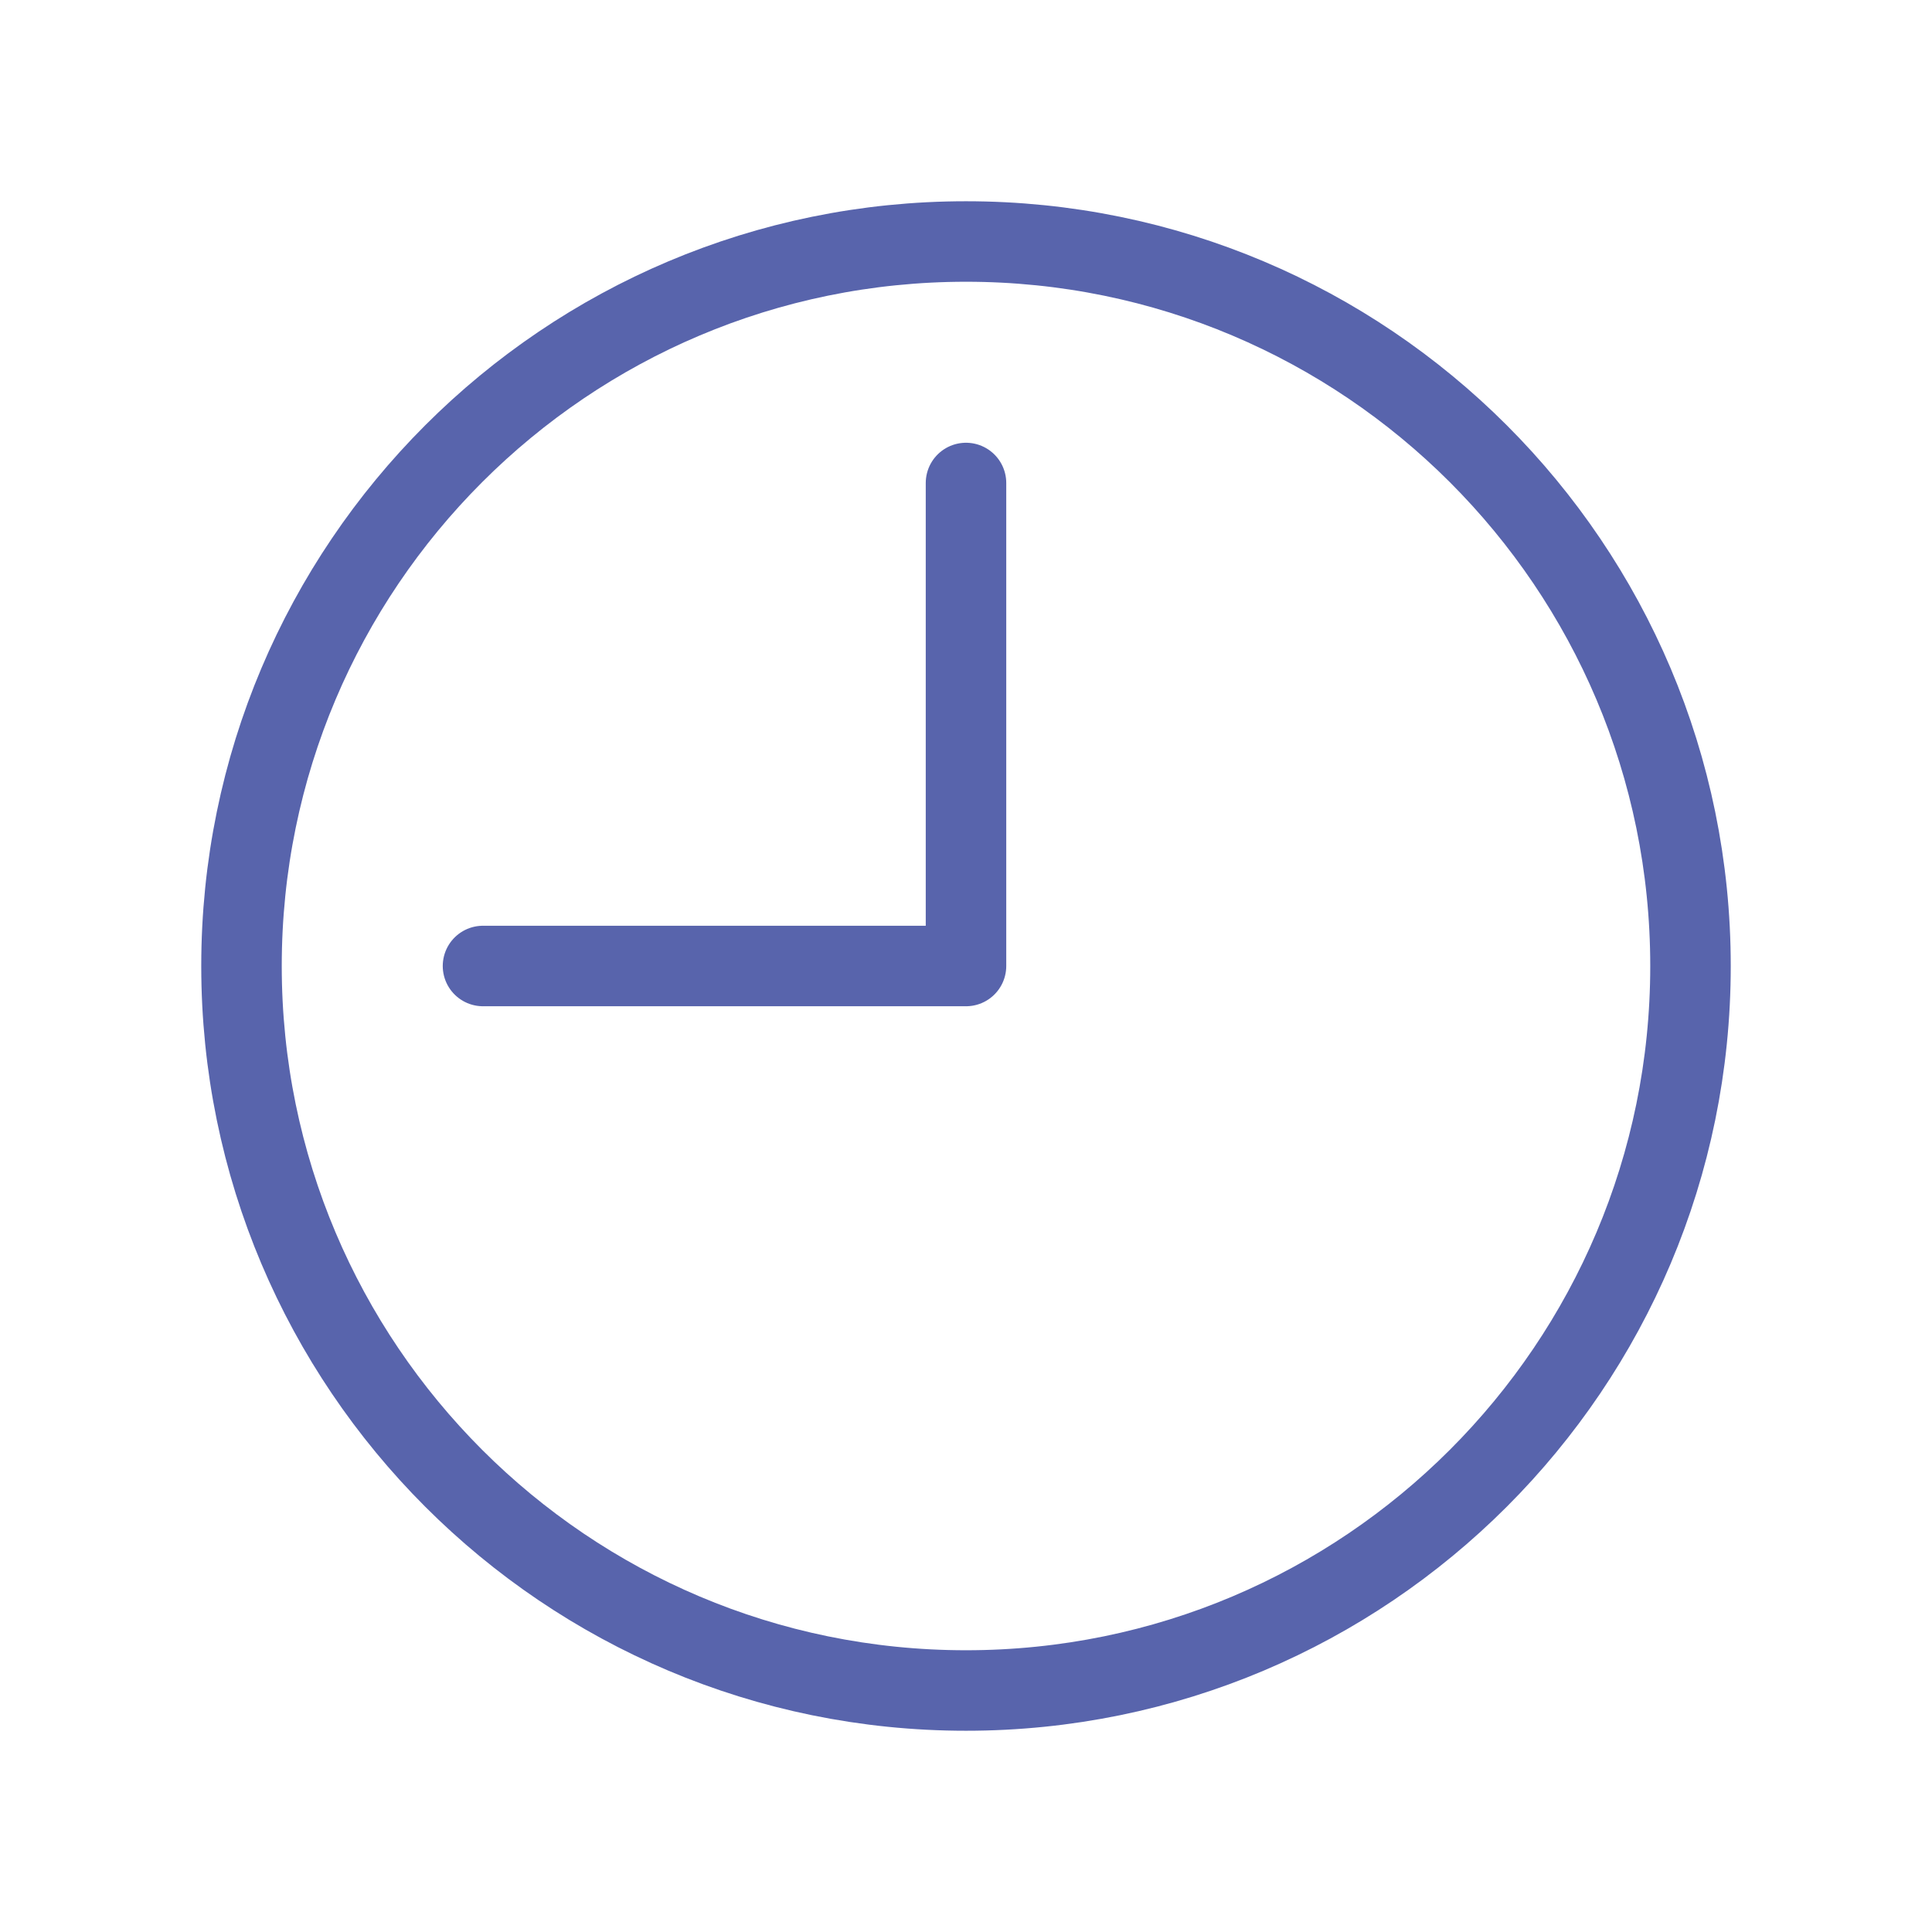
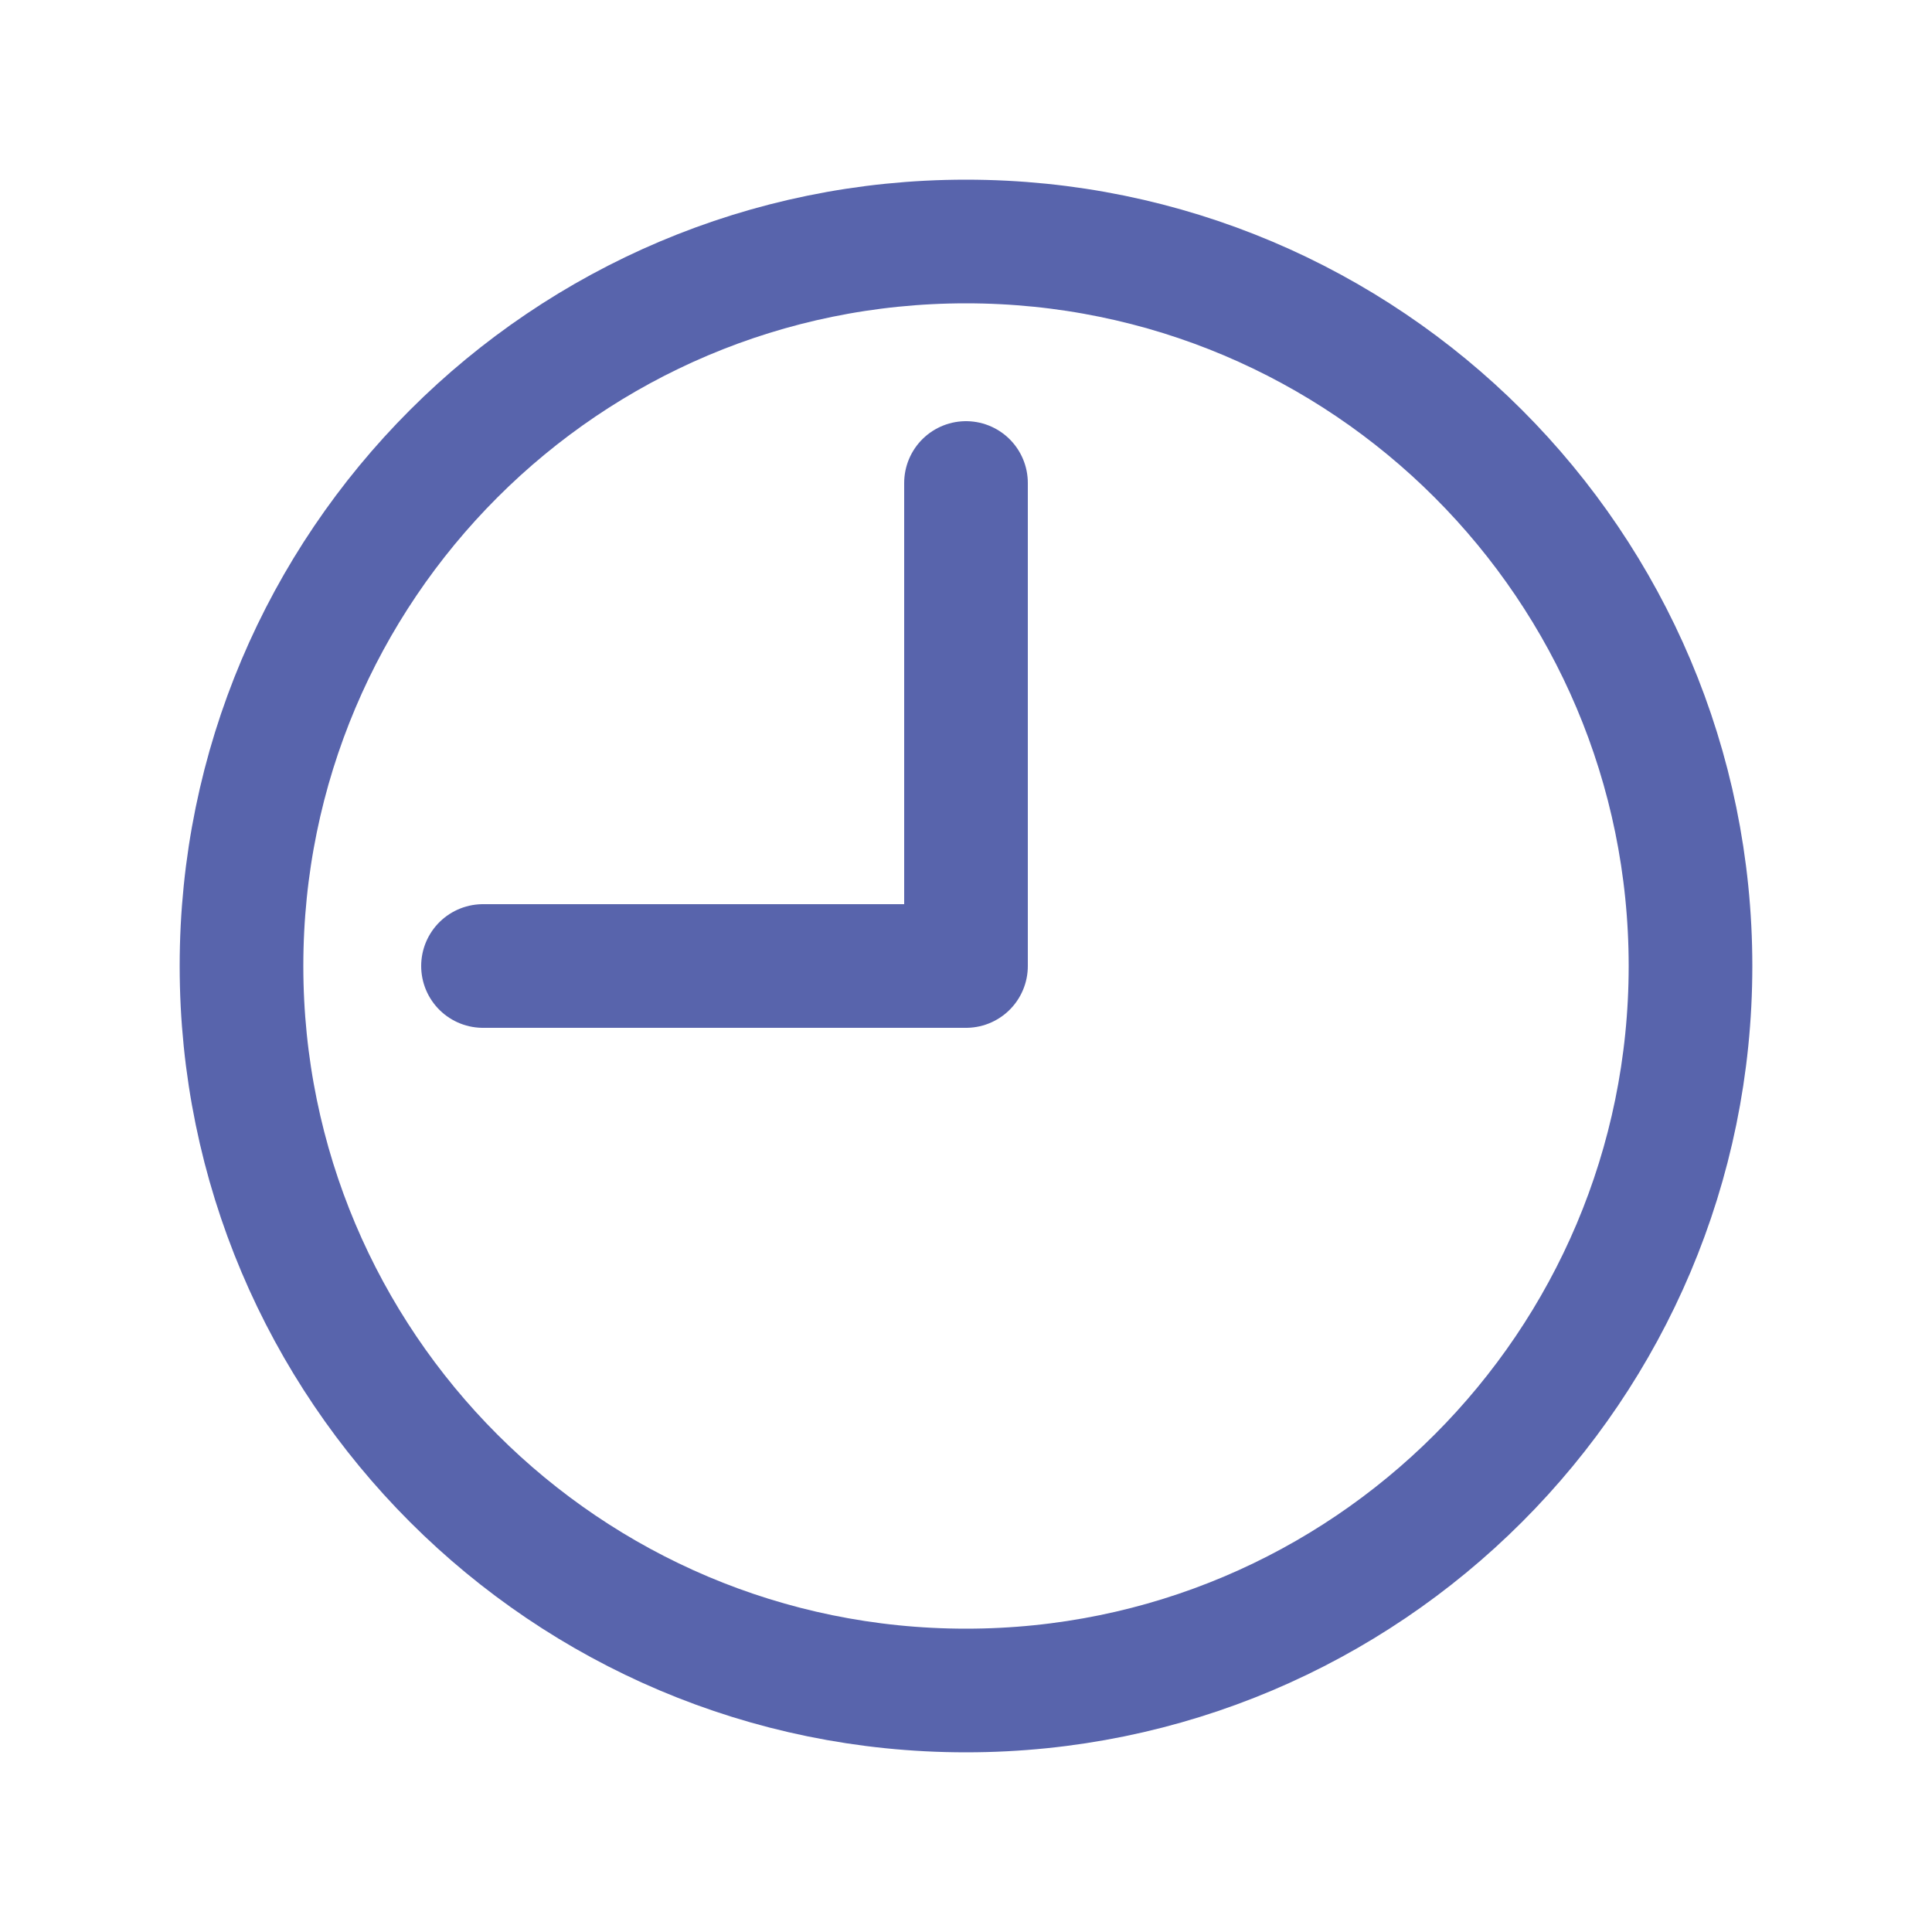
- <svg xmlns="http://www.w3.org/2000/svg" width="800px" height="800px" viewBox="0 0 24 24" fill="none">
+ <svg xmlns="http://www.w3.org/2000/svg" width="800px" height="800px" viewBox="0 0 24 24" fill="none" stroke="#ffffff" stroke-width="1.536">
  <g id="SVGRepo_bgCarrier" stroke-width="0" />
  <g id="SVGRepo_tracerCarrier" stroke-linecap="round" stroke-linejoin="round" />
  <g id="SVGRepo_iconCarrier">
    <rect width="24" height="24" fill="white" />
    <circle cx="12" cy="12" r="9" stroke="#5864ac" stroke-linecap="round" stroke-linejoin="round" />
    <path d="M12 6V12H6" stroke="#5864ac" stroke-linecap="round" stroke-linejoin="round" />
  </g>
</svg>
